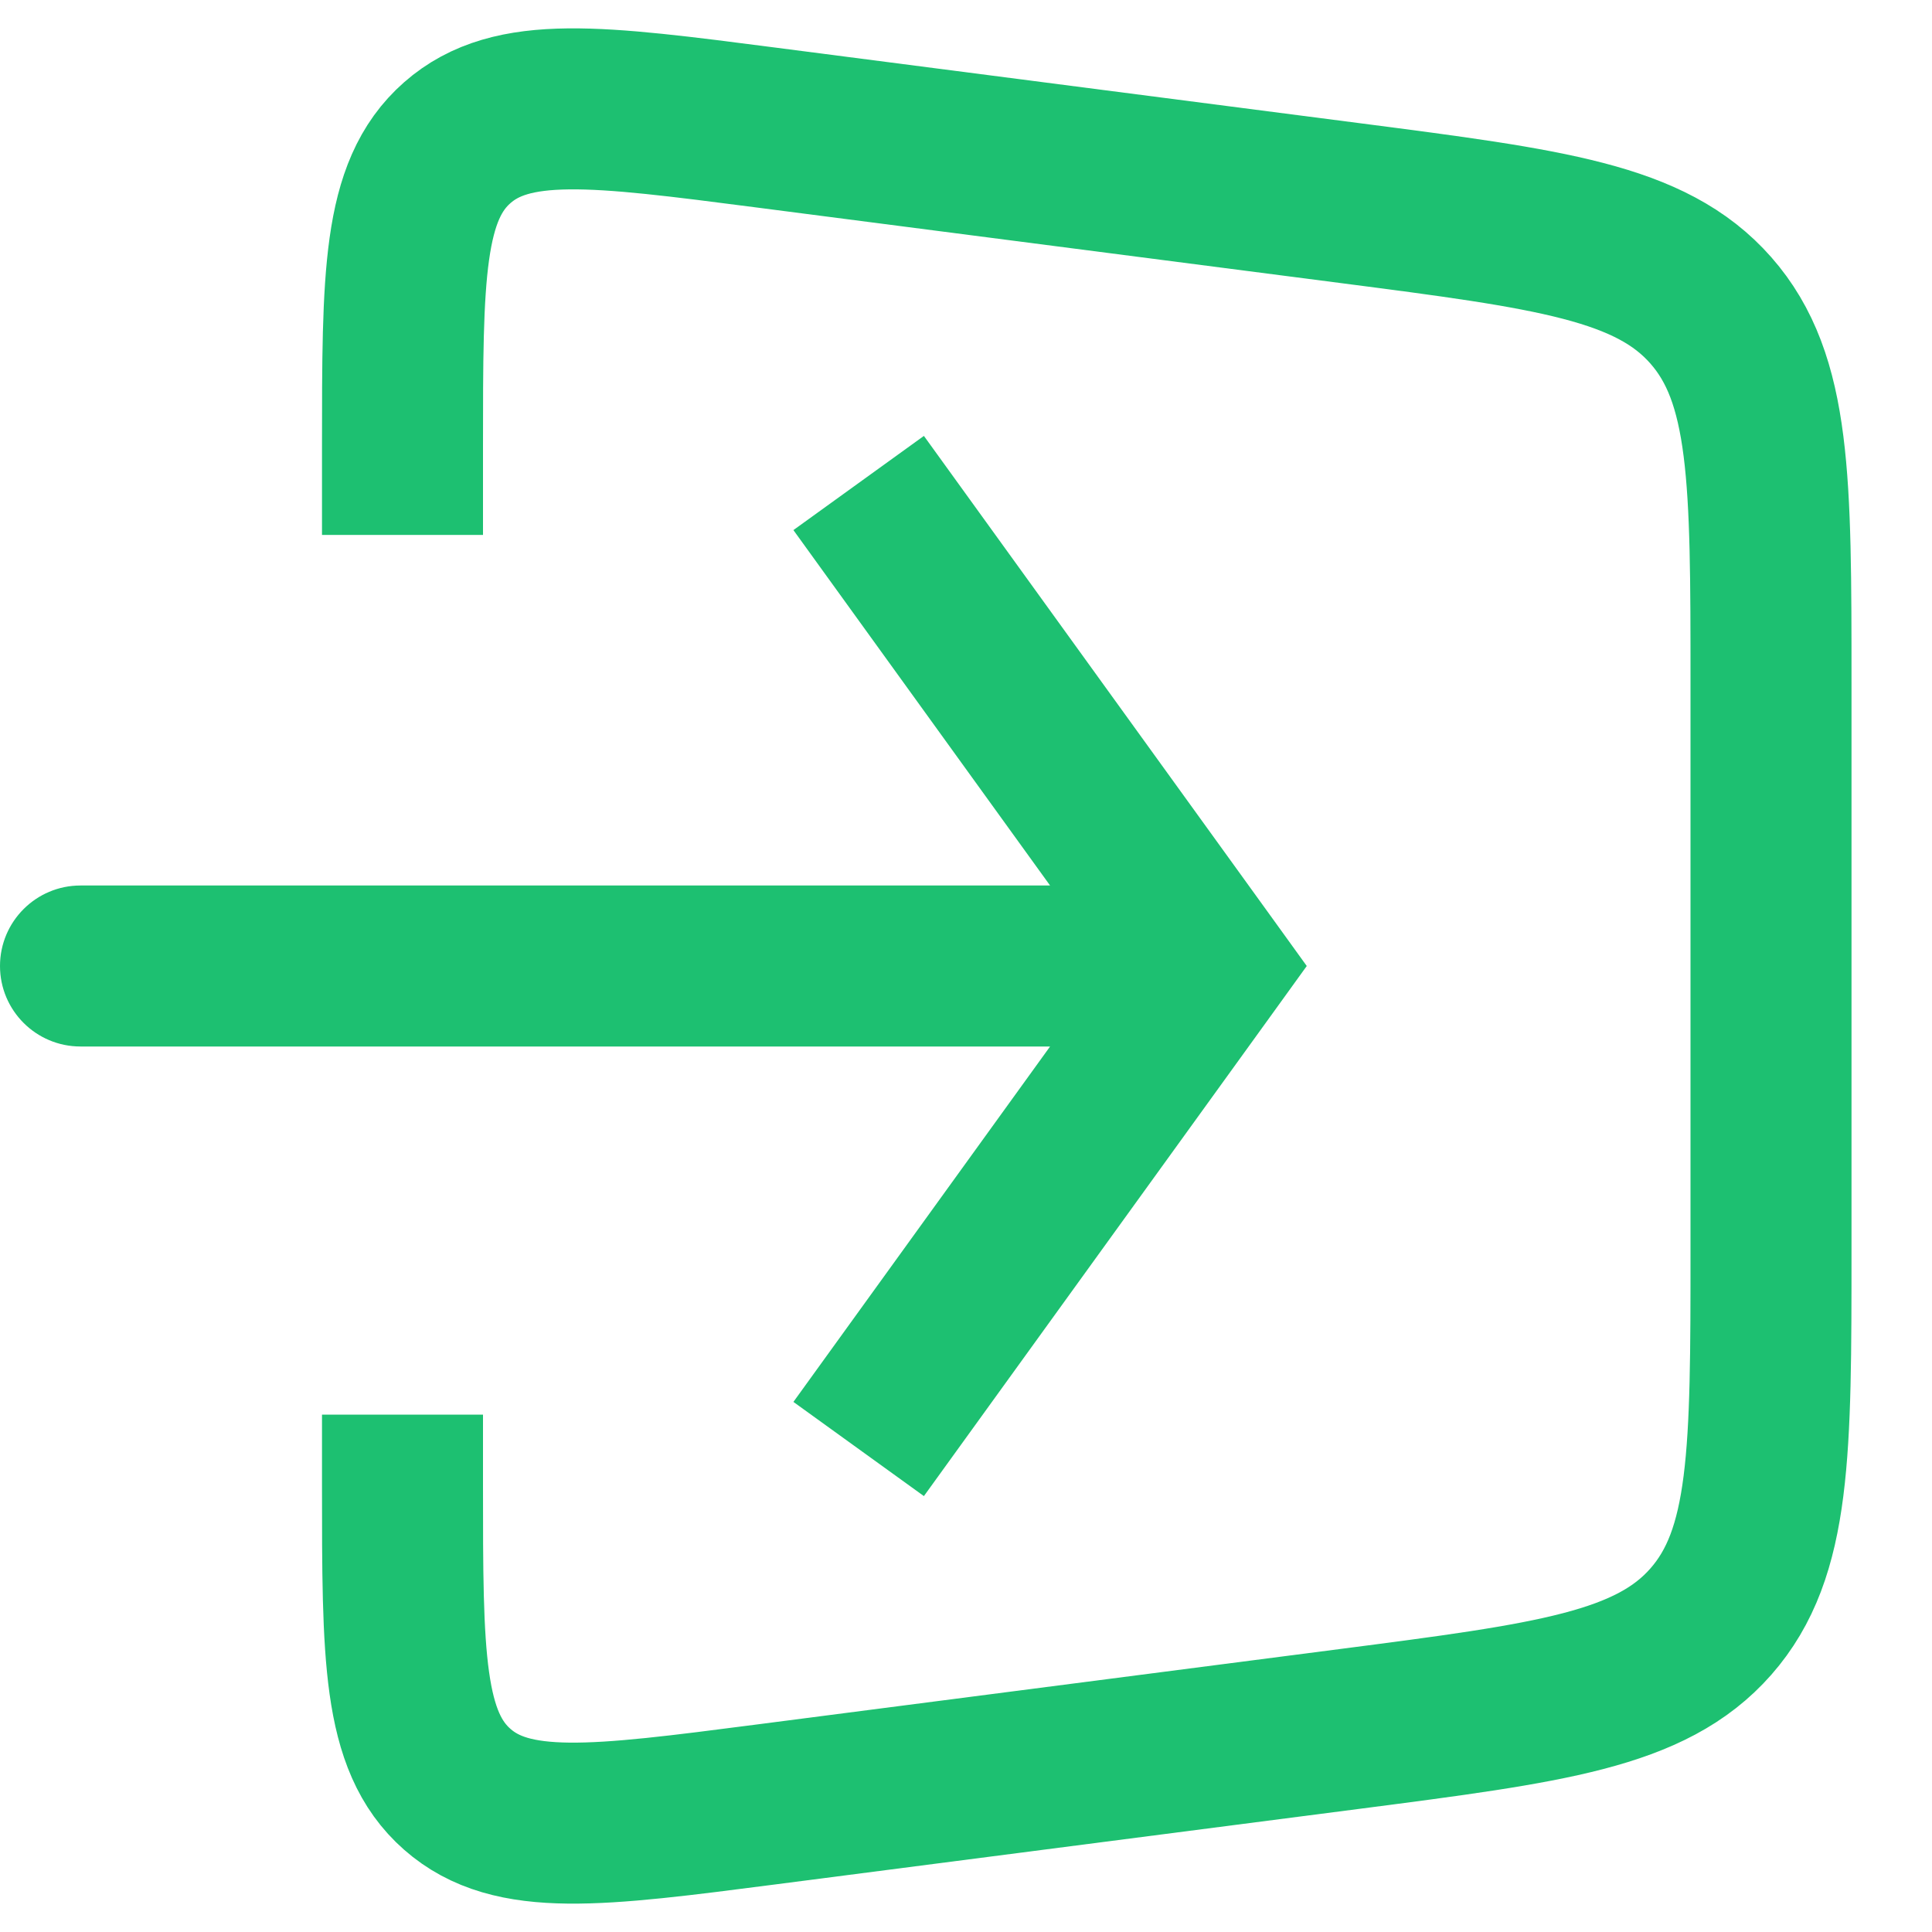
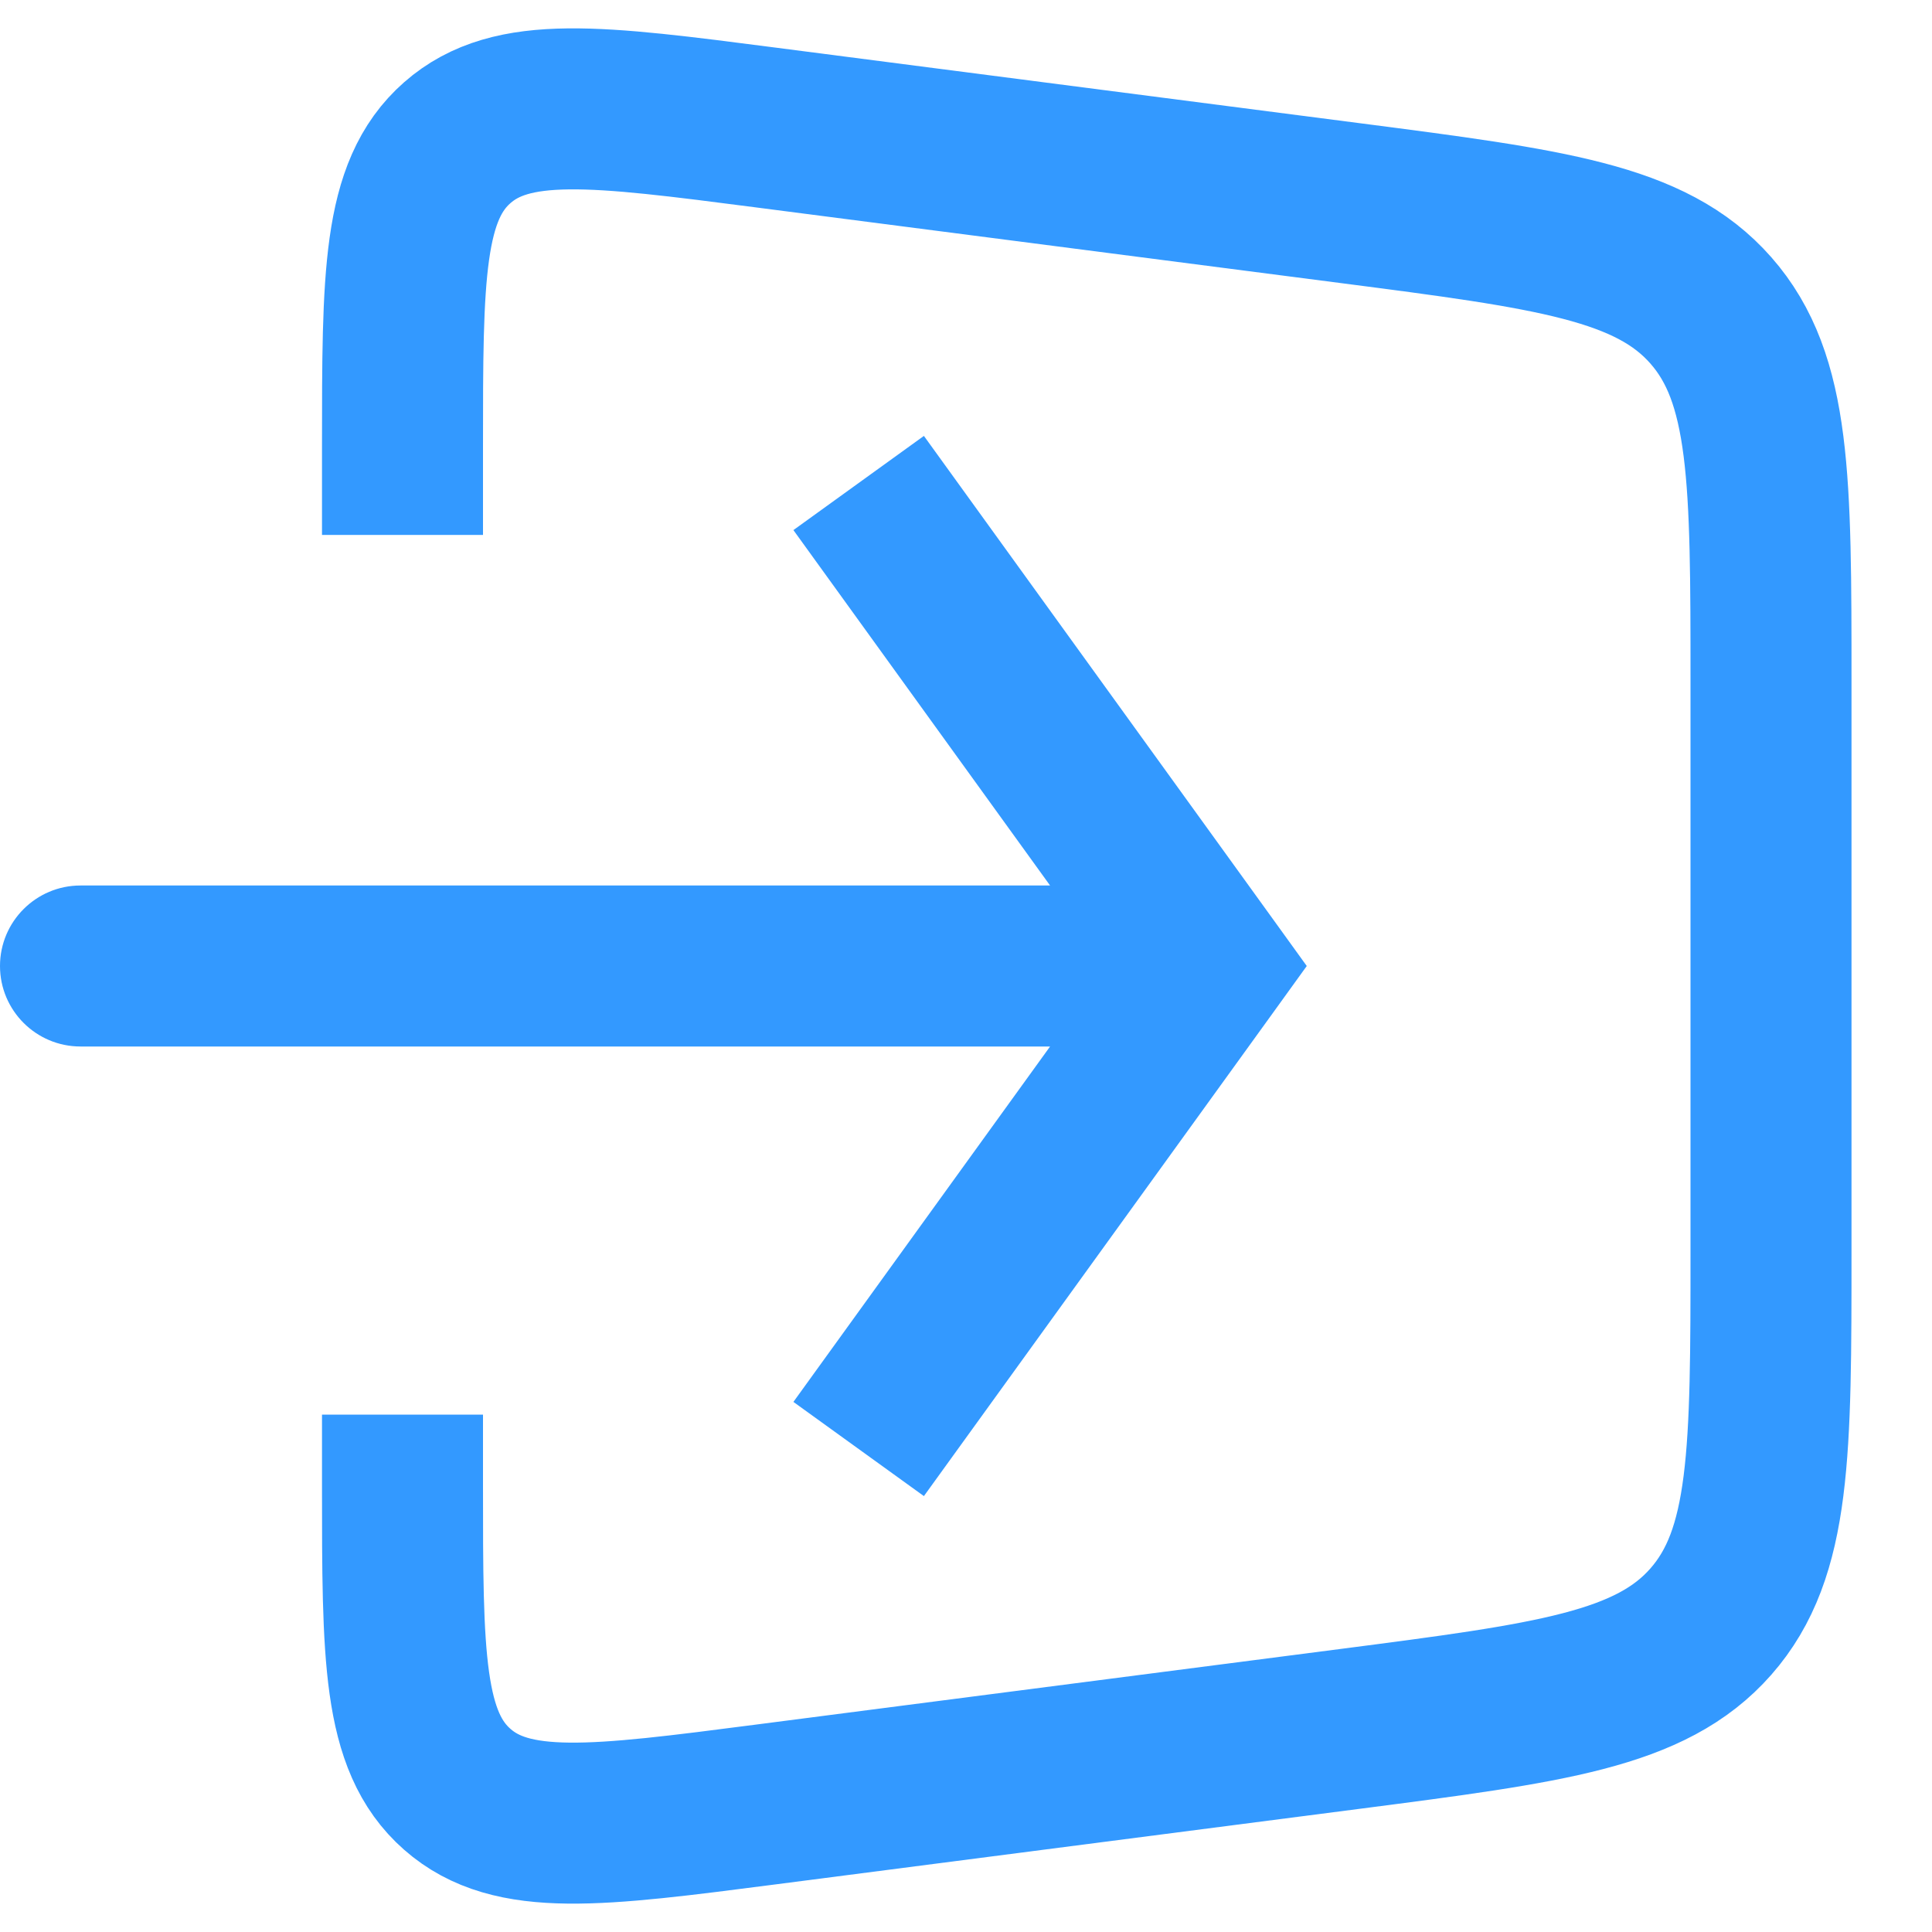
<svg xmlns="http://www.w3.org/2000/svg" width="24" height="24" viewBox="0 0 24 24" fill="none">
-   <path d="M5 6.645V5.551C5 3.431 5 2.371 5.68 1.773C6.359 1.176 7.411 1.312 9.513 1.584L16.77 2.523C19.261 2.846 20.507 3.007 21.253 3.856C22 4.706 22 5.962 22 8.474V15.526C22 18.038 22 19.294 21.253 20.144C20.507 20.993 19.261 21.154 16.77 21.477L9.513 22.416C7.411 22.688 6.359 22.824 5.68 22.227C5 21.629 5 20.569 5 18.449V17.573" stroke="#1DC071" stroke-width="2" />
-   <path d="M15 12L15.811 11.415L16.233 12L15.811 12.585L15 12ZM1 13C0.448 13 0 12.552 0 12C0 11.448 0.448 11 1 11V13ZM11.477 5.415L15.811 11.415L14.189 12.585L9.856 6.585L11.477 5.415ZM15.811 12.585L11.477 18.585L9.856 17.415L14.189 11.415L15.811 12.585ZM15 13H1V11H15V13Z" fill="#1DC071" />
+   <path d="M5 6.645V5.551C5 3.431 5 2.371 5.68 1.773C6.359 1.176 7.411 1.312 9.513 1.584L16.77 2.523C19.261 2.846 20.507 3.007 21.253 3.856C22 4.706 22 5.962 22 8.474V15.526C22 18.038 22 19.294 21.253 20.144C20.507 20.993 19.261 21.154 16.77 21.477L9.513 22.416C7.411 22.688 6.359 22.824 5.68 22.227C5 21.629 5 20.569 5 18.449V17.573" stroke="#3399FF" stroke-width="2" />
+   <path d="M15 12L15.811 11.415L16.233 12L15.811 12.585L15 12ZM1 13C0.448 13 0 12.552 0 12C0 11.448 0.448 11 1 11V13ZM11.477 5.415L15.811 11.415L14.189 12.585L9.856 6.585L11.477 5.415ZM15.811 12.585L11.477 18.585L9.856 17.415L14.189 11.415L15.811 12.585ZM15 13H1V11H15V13Z" fill="#3399FF" />
</svg>
